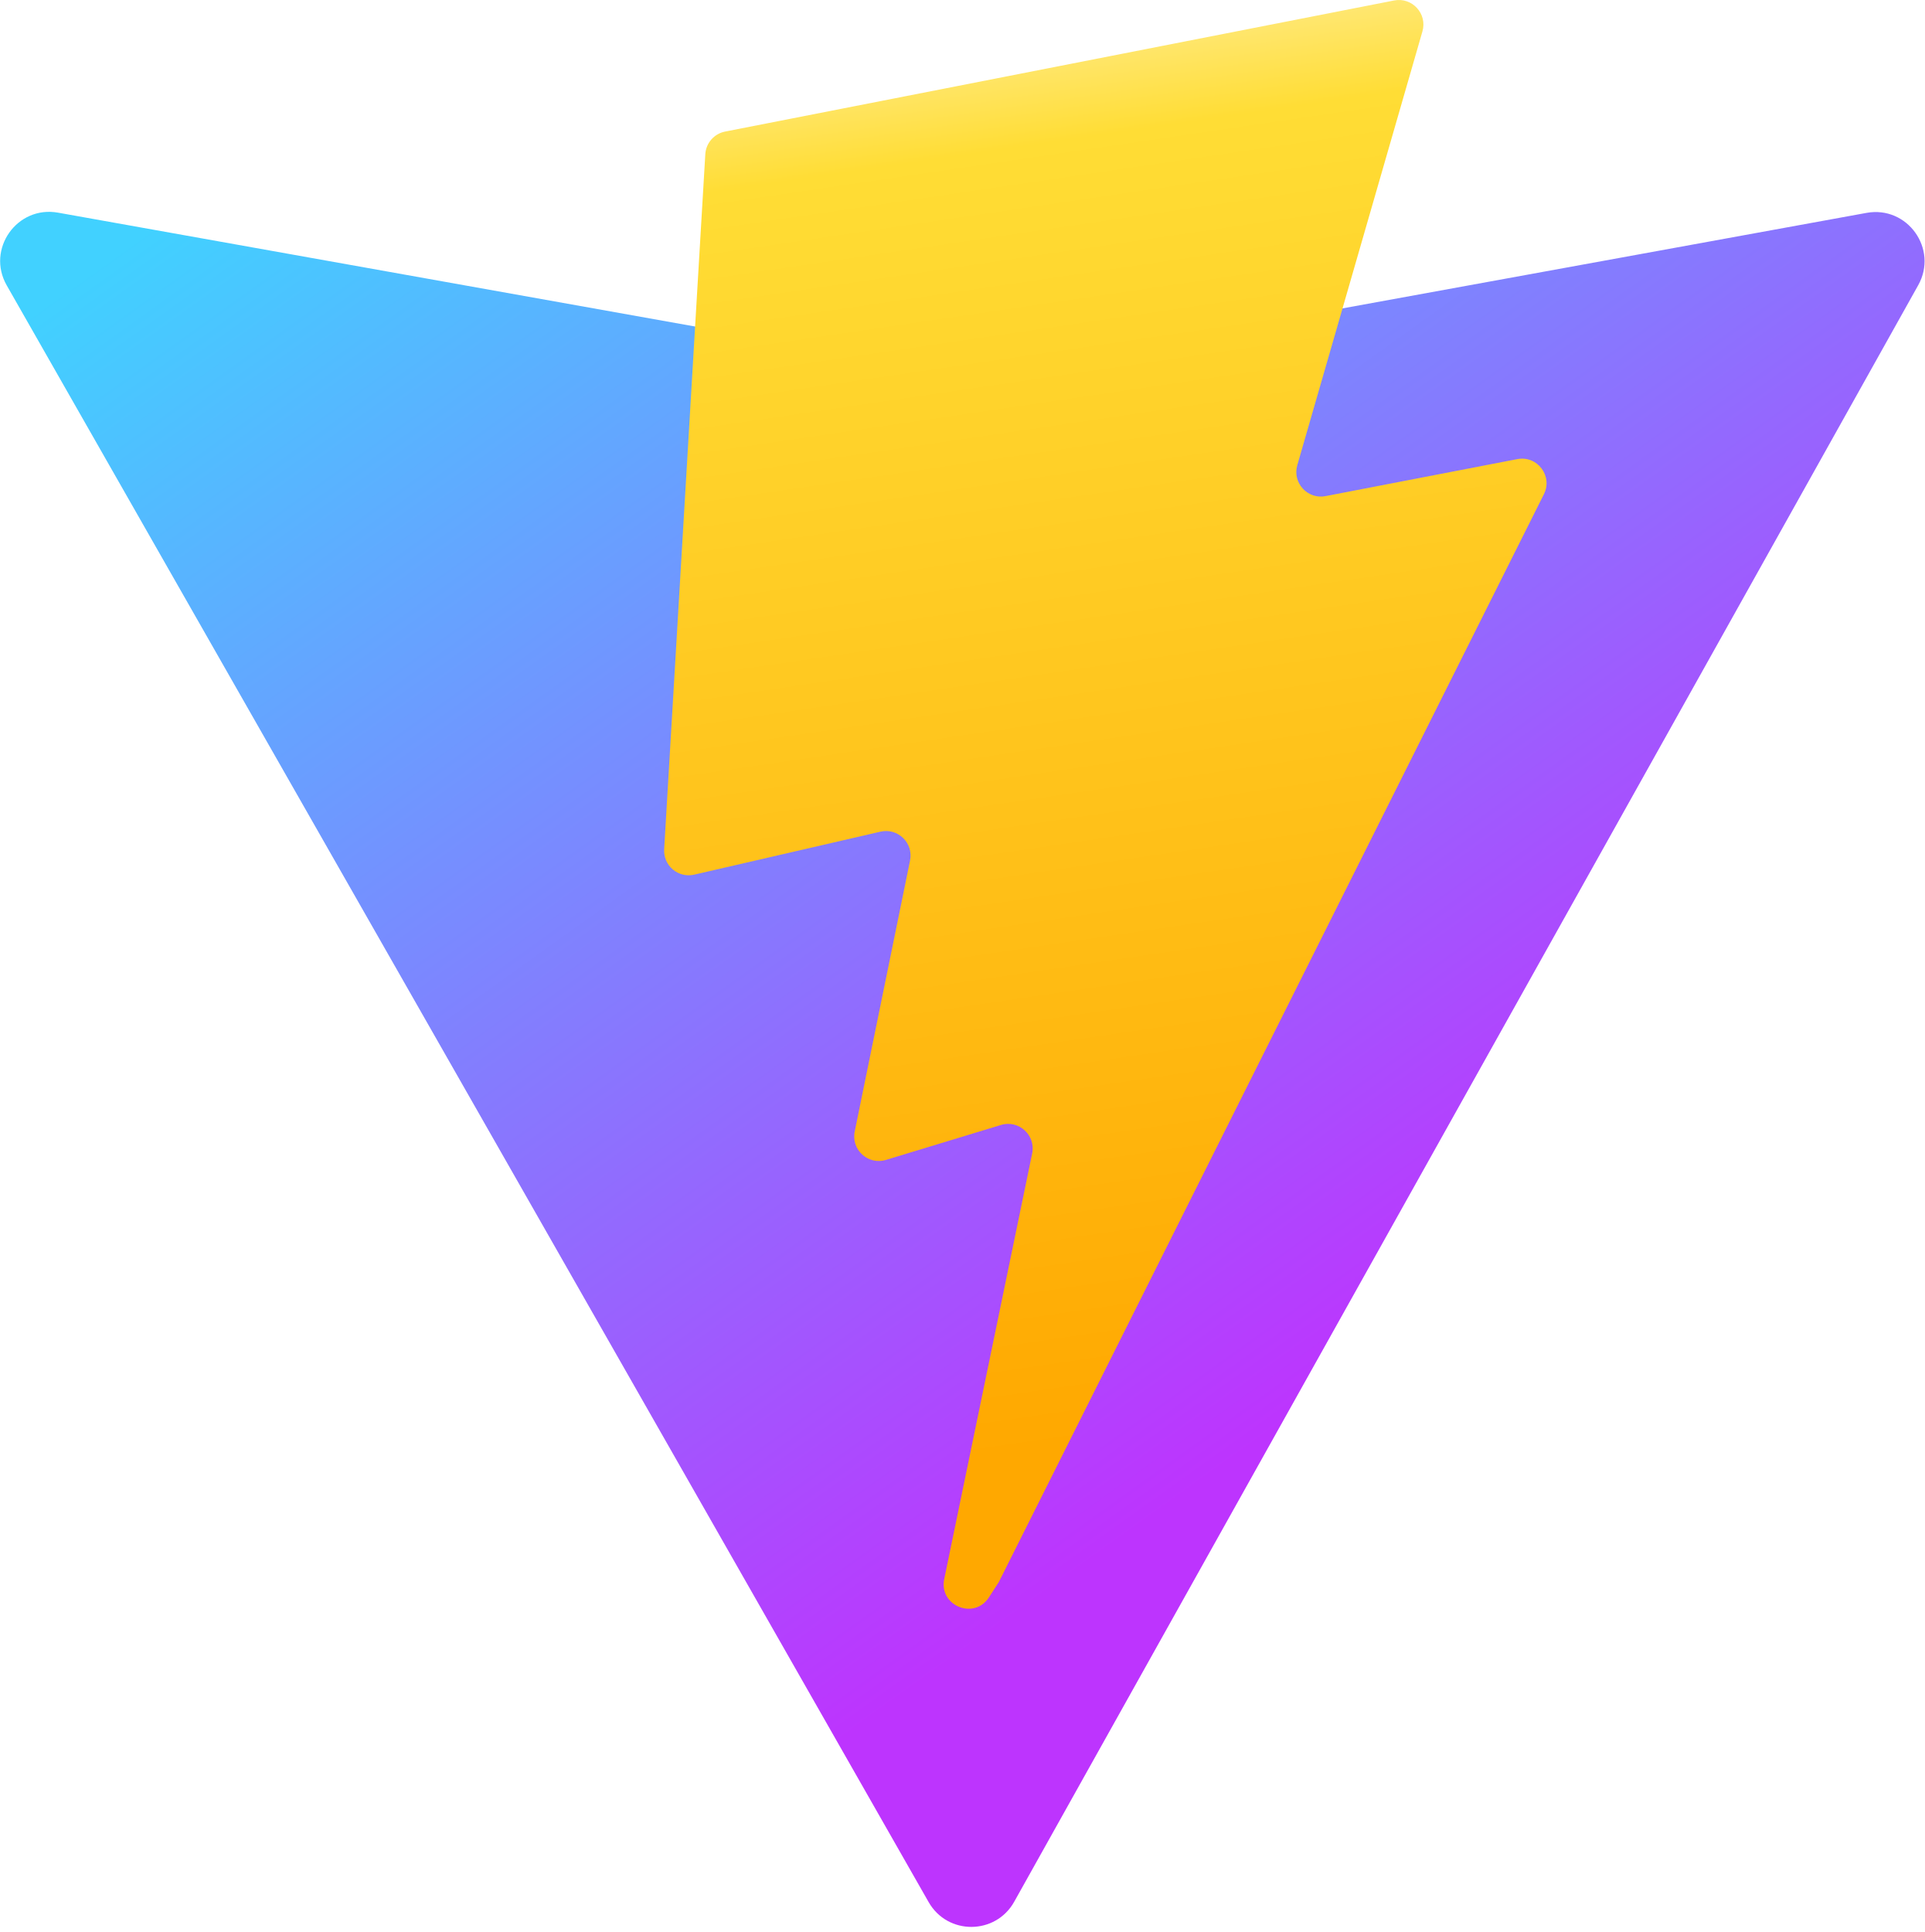
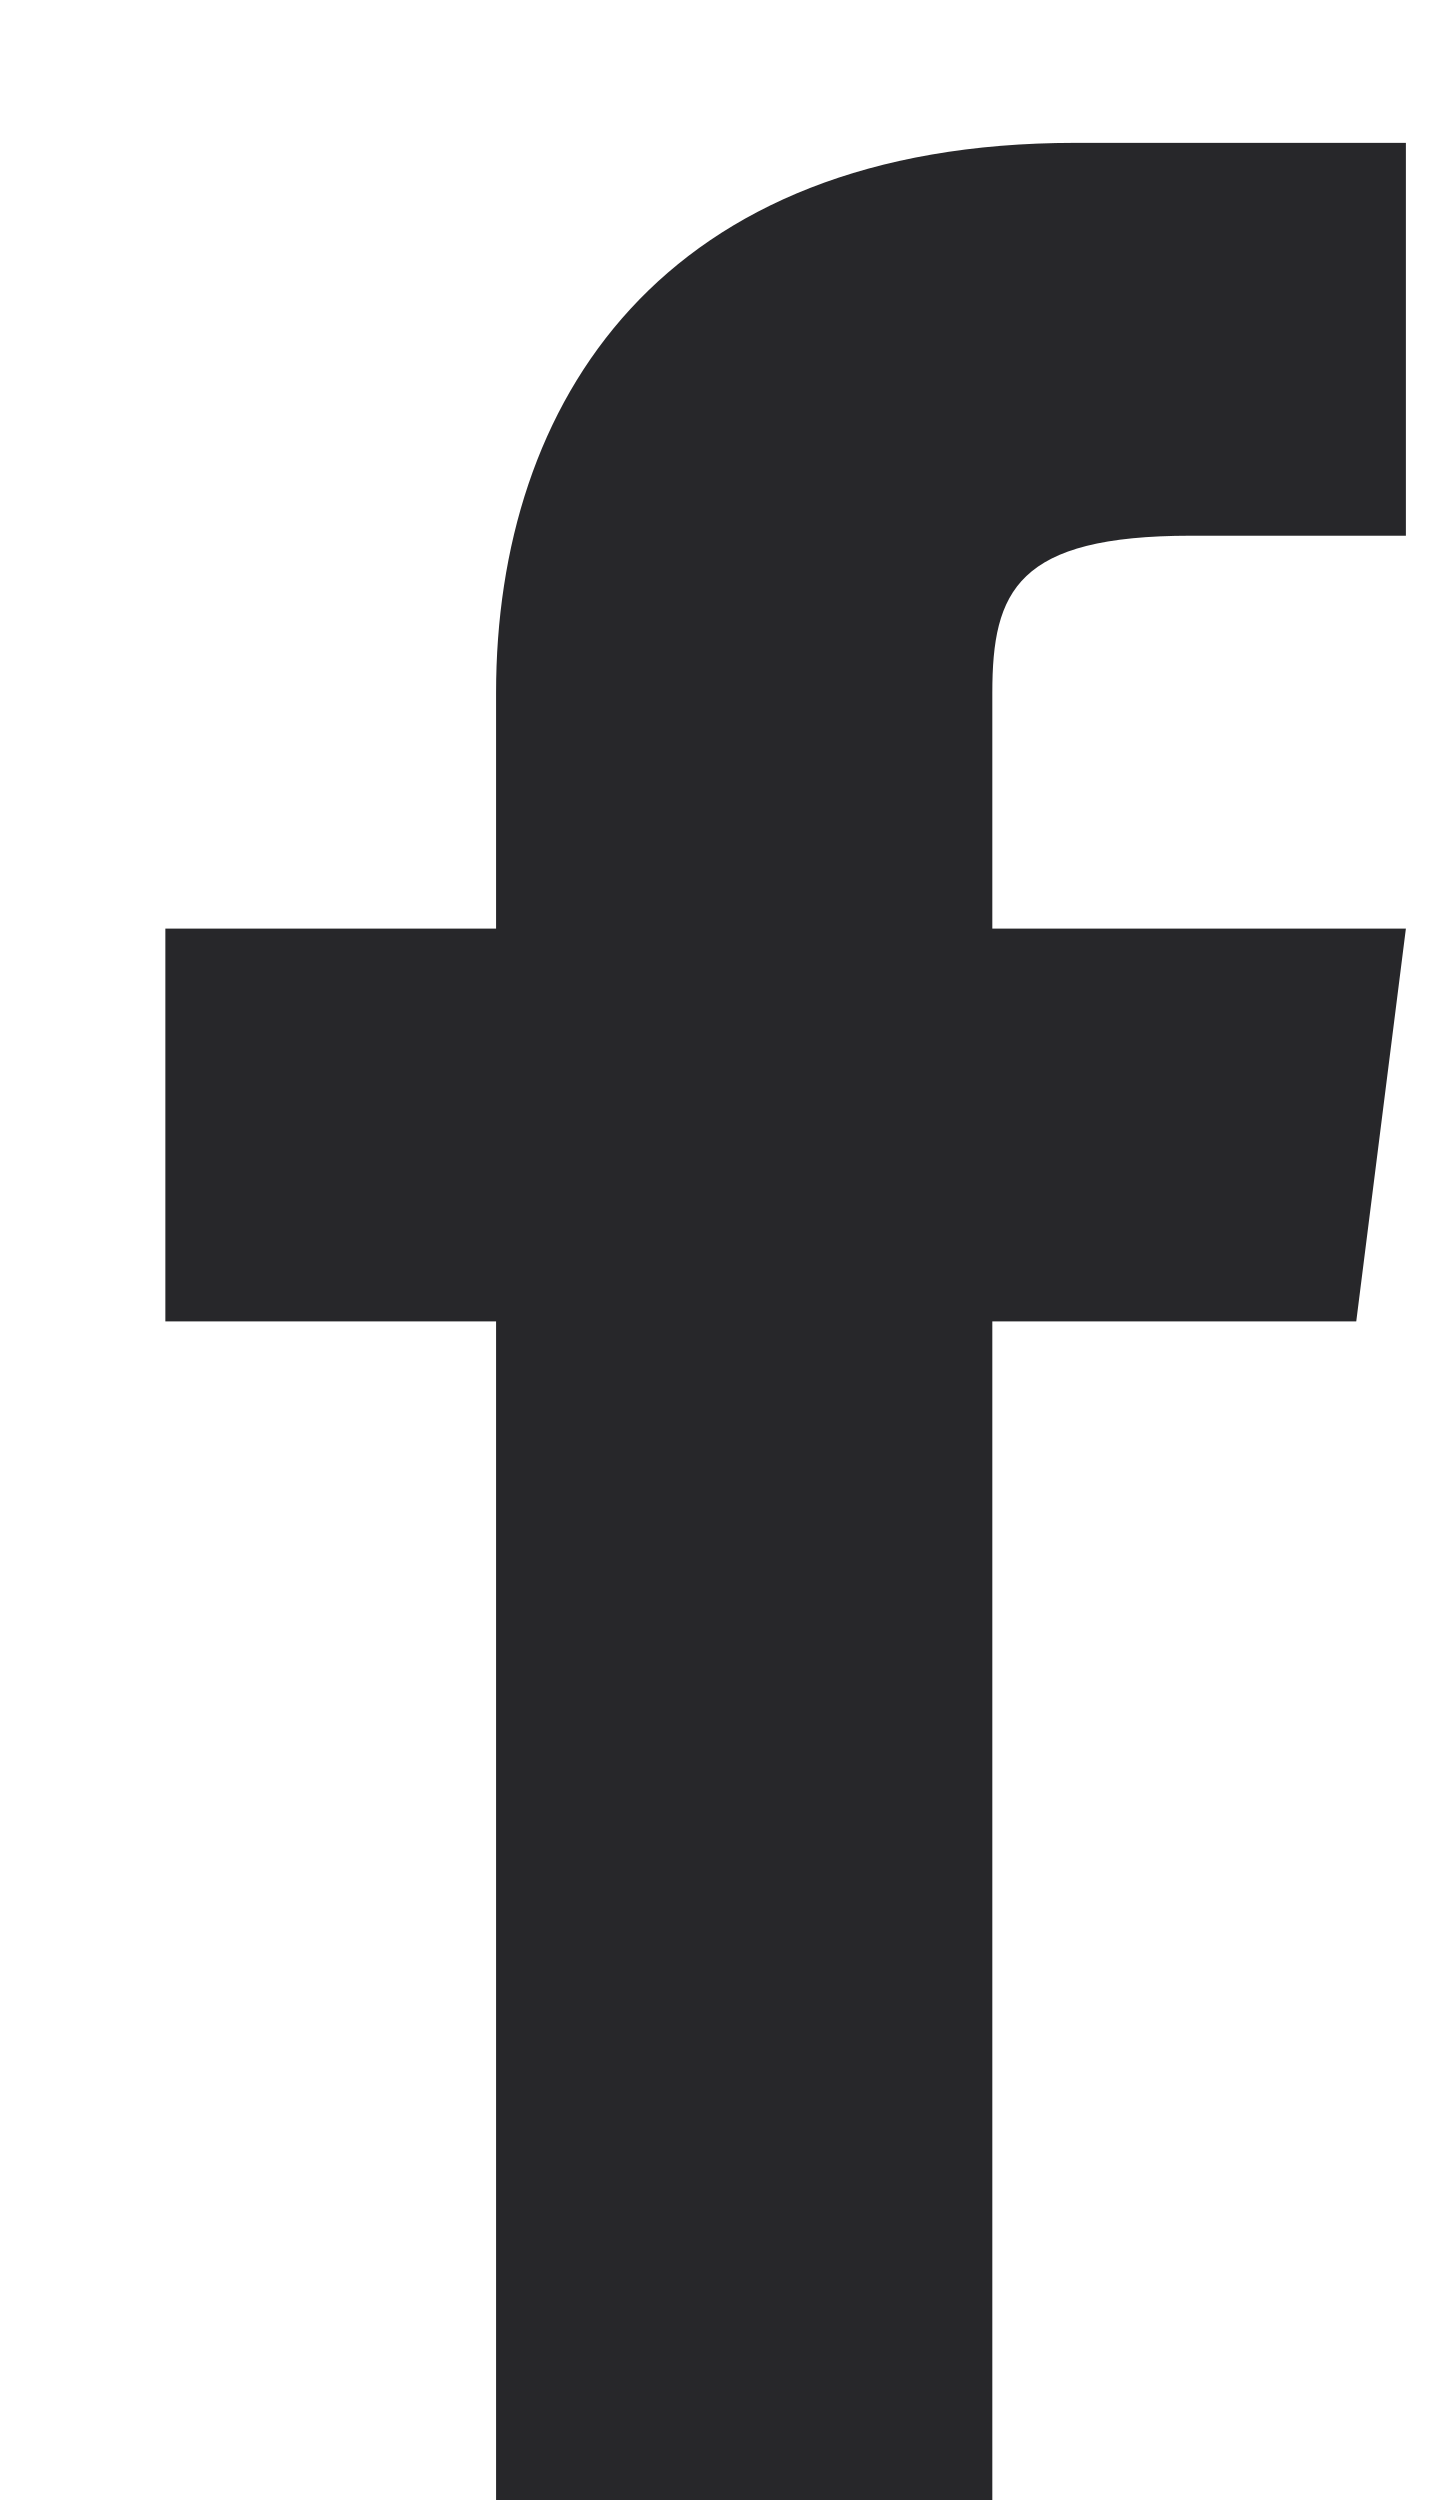
- <svg xmlns="http://www.w3.org/2000/svg" aria-hidden="true" role="img" class="iconify iconify--logos" width="31.88" height="32" preserveAspectRatio="xMidYMid meet" viewBox="0 0 256 257">
-   <defs>
-     <linearGradient id="IconifyId1813088fe1fbc01fb466" x1="-.828%" x2="57.636%" y1="7.652%" y2="78.411%">
-       <stop offset="0%" stop-color="#41D1FF" />
-       <stop offset="100%" stop-color="#BD34FE" />
-     </linearGradient>
-     <linearGradient id="IconifyId1813088fe1fbc01fb467" x1="43.376%" x2="50.316%" y1="2.242%" y2="89.03%">
-       <stop offset="0%" stop-color="#FFEA83" />
-       <stop offset="8.333%" stop-color="#FFDD35" />
-       <stop offset="100%" stop-color="#FFA800" />
-     </linearGradient>
-   </defs>
-   <path fill="url(#IconifyId1813088fe1fbc01fb466)" d="M255.153 37.938L134.897 252.976c-2.483 4.44-8.862 4.466-11.382.048L.875 37.958c-2.746-4.814 1.371-10.646 6.827-9.67l120.385 21.517a6.537 6.537 0 0 0 2.322-.004l117.867-21.483c5.438-.991 9.574 4.796 6.877 9.62Z" />
-   <path fill="url(#IconifyId1813088fe1fbc01fb467)" d="M185.432.063L96.44 17.501a3.268 3.268 0 0 0-2.634 3.014l-5.474 92.456a3.268 3.268 0 0 0 3.997 3.378l24.777-5.718c2.318-.535 4.413 1.507 3.936 3.838l-7.361 36.047c-.495 2.426 1.782 4.5 4.151 3.78l15.304-4.649c2.372-.72 4.652 1.36 4.15 3.788l-11.698 56.621c-.732 3.542 3.979 5.473 5.943 2.437l1.313-2.028l72.516-144.72c1.215-2.423-.88-5.186-3.54-4.672l-25.505 4.922c-2.396.462-4.435-1.77-3.759-4.114l16.646-57.705c.677-2.35-1.37-4.583-3.769-4.113Z" />
+ <svg xmlns="http://www.w3.org/2000/svg" width="8" height="14" viewBox="0 0 8 14" fill="none">
+   <path d="M5.557 5.2L5.557 3.88C5.557 3.308 5.696 3 6.669 3H7.873V0.8L6.021 0.8C3.705 0.8 2.778 2.252 2.778 3.88V5.2H0.926L0.926 7.4H2.778L2.778 14H5.557L5.557 7.4H7.595L7.873 5.2H5.557Z" fill="#27272A" />
</svg>
